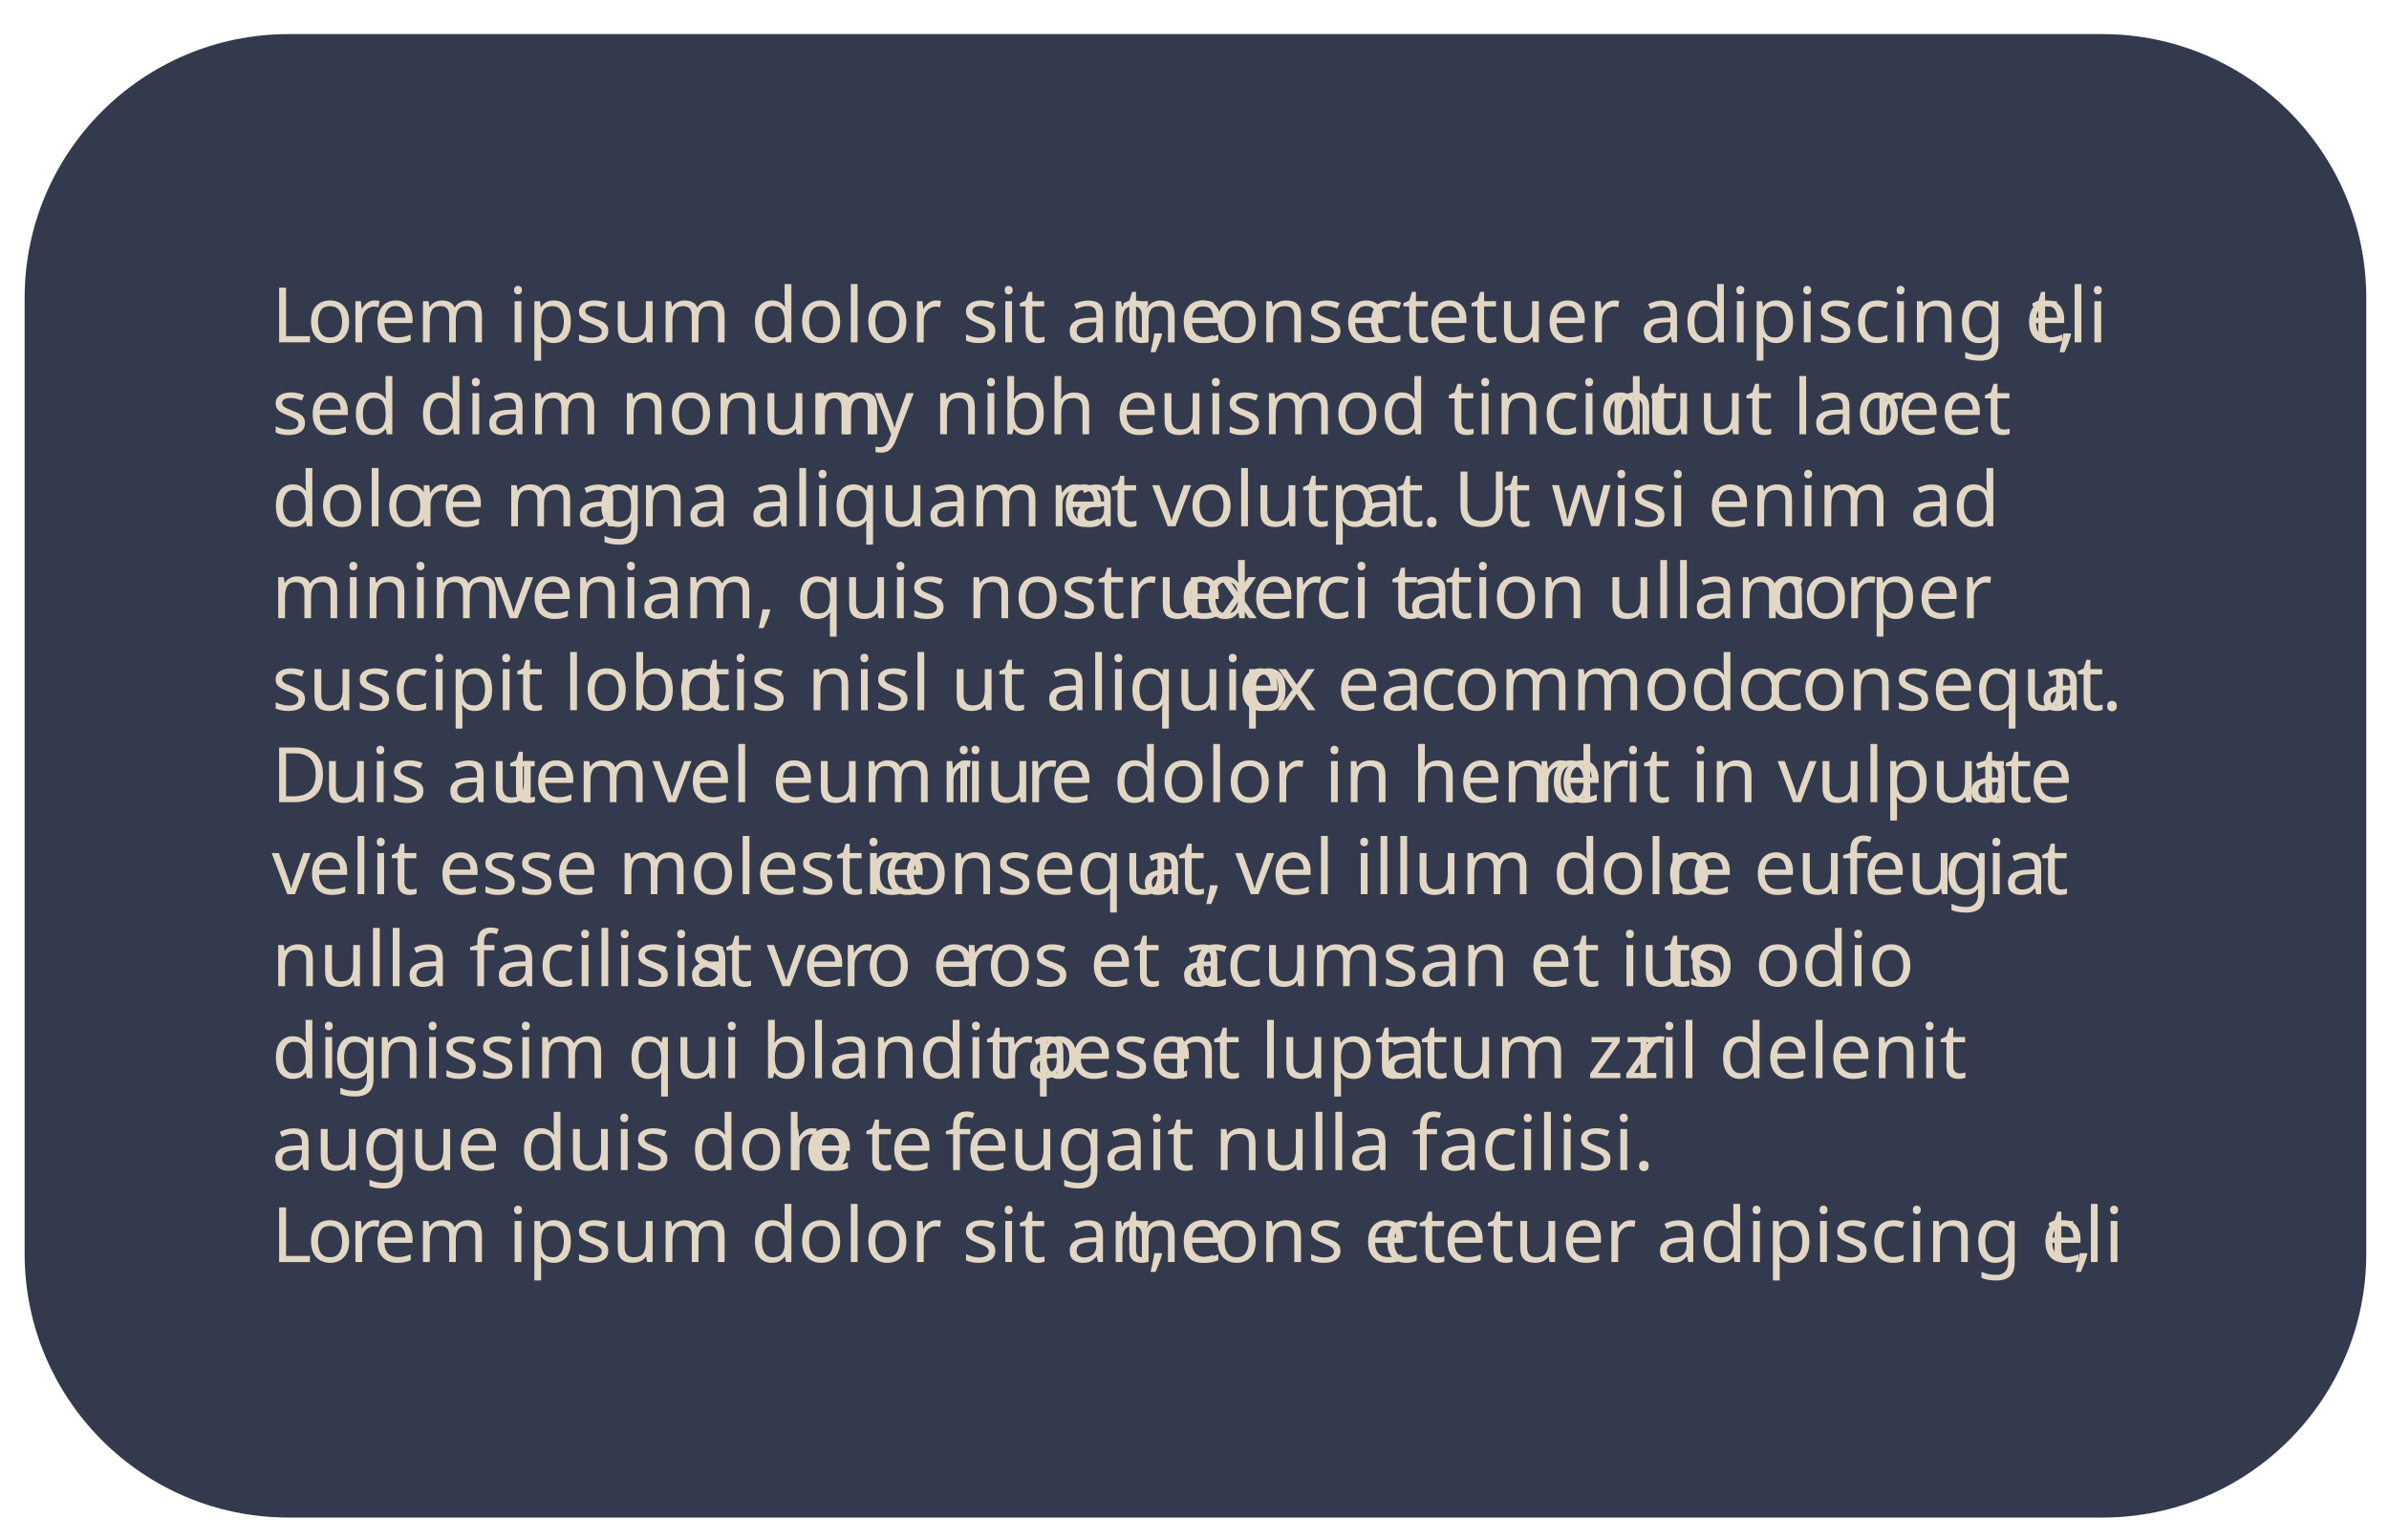
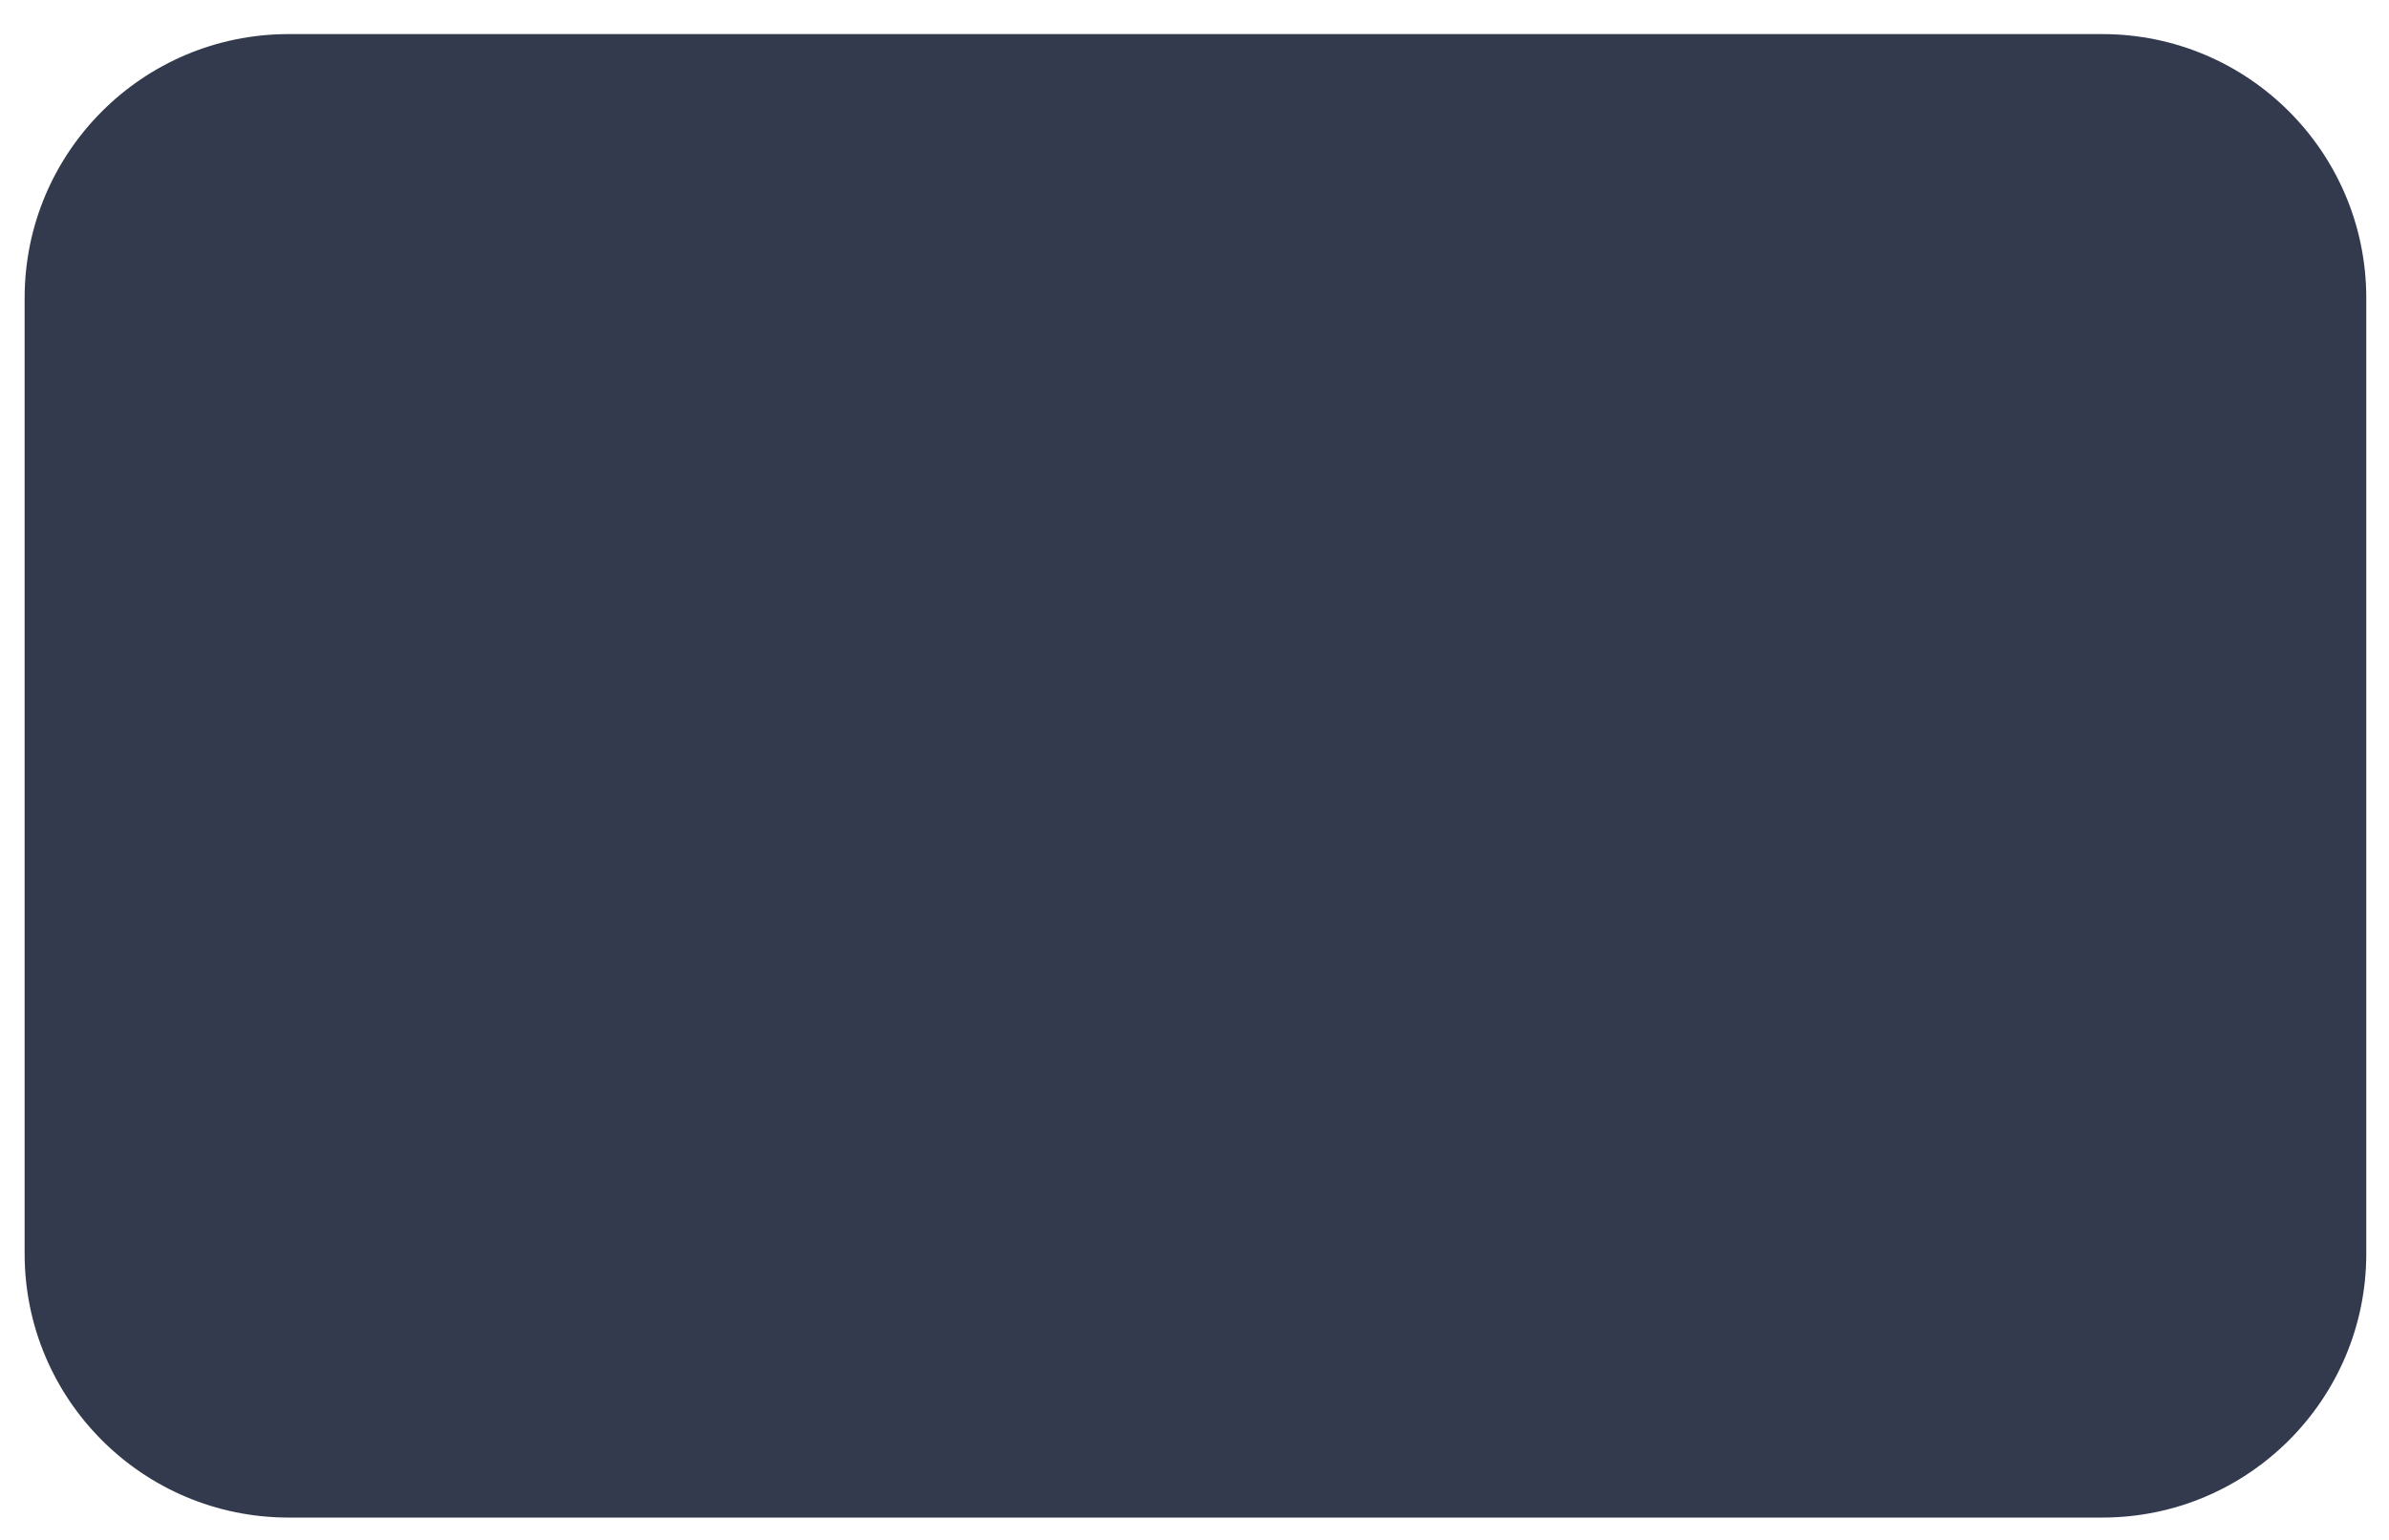
<svg xmlns="http://www.w3.org/2000/svg" id="globalPopUp" viewBox="0 0 779 502">
  <defs>
    <style>
      .popup-cls-1{
        fill: #333a4d;
      }

      .popup-cls-2 {
        font-size: 25px;
        fill: #e2d7c4;
        font-family: MyriadPro-Regular, Myriad Pro;
      }

      .popup-cls-3 {
        letter-spacing: -0.01em;
      }

      .popup-cls-4 {
        letter-spacing: -0.01em;
      }

      .popup-cls-5  {
        letter-spacing: 0em;
      }

      .popup-cls-6 {
        letter-spacing: -0.01em;
      }

      .popup-cls-7 {
        letter-spacing: 0.01em;
      }

      .popup-cls-8 {
        letter-spacing: -0.01em;
      }

      .popup-cls-9 {
        letter-spacing: 0em;
      }

      .popup-cls-10 {
        letter-spacing: -0.01em;
      }

      .popup-cls-11 {
        letter-spacing: 0em;
      }

      .popup-cls-12 {
        letter-spacing: 0em;
      }

      .popup-cls-13 {
        letter-spacing: 0em;
      }

      .popup-cls-14 {
        letter-spacing: -0.01em;
      }

      .popup-cls-15 {
        letter-spacing: 0.02em;
      }

      .popup-cls-16 {
        letter-spacing: 0em;
      }

      .popup-cls-17 {
        letter-spacing: -0.01em;
      }

      .popup-cls-18 {
        letter-spacing: 0em;
      }

     .popup-cls-19 {
        letter-spacing: 0em;
      }

     .popup-cls-20 {
        letter-spacing: 0em;
      }

     .popup-cls-21 {
        letter-spacing: -0.01em;
      }
    </style>
  </defs>
  <g id="Layer_2" data-name="Layer 2">
    <rect class="popup-cls-1" x="8.03" y="11.12" width="763.56" height="483.86" rx="86.08" />
-     <text />
-     <text class="popup-cls-2" transform="translate(88.6 111.65)">
-       <tspan class="popup-cls-3">L</tspan>
-       <tspan x="11.45" y="0">o</tspan>
-       <tspan class="popup-cls-4" x="25.17" y="0">r</tspan>
-       <tspan x="33.1" y="0">em ipsum dolor sit ame</tspan>
-       <tspan class="popup-cls-5" x="277.34" y="0">t</tspan>
-       <tspan x="285.54" y="0">, </tspan>
-       <tspan class="popup-cls-6" x="296.01" y="0">c</tspan>
-       <tspan x="307.07" y="0">onse</tspan>
-       <tspan class="popup-cls-7" x="357.09" y="0">c</tspan>
-       <tspan class="popup-cls-6" x="368.61" y="0">t</tspan>
-       <tspan x="376.74" y="0">etuer adipiscing eli</tspan>
-       <tspan class="popup-cls-5" x="573.76" y="0">t</tspan>
-       <tspan x="581.96" y="0">, </tspan>
-       <tspan x="0" y="30">sed diam nonum</tspan>
-       <tspan class="popup-cls-8" x="176.07" y="30">m</tspan>
-       <tspan x="196.6" y="30">y nibh euismod tincidu</tspan>
-       <tspan class="popup-cls-9" x="435.74" y="30">n</tspan>
-       <tspan x="449.51" y="30">t ut lao</tspan>
-       <tspan class="popup-cls-4" x="522.11" y="30">r</tspan>
-       <tspan x="530.04" y="30">eet </tspan>
-       <tspan x="0" y="60">dolo</tspan>
-       <tspan class="popup-cls-4" x="47.45" y="60">r</tspan>
-       <tspan x="55.37" y="60">e ma</tspan>
-       <tspan class="popup-cls-6" x="106.1" y="60">g</tspan>
-       <tspan x="119.92" y="60">na aliquam e</tspan>
-       <tspan class="popup-cls-10" x="253.52" y="60">r</tspan>
-       <tspan class="popup-cls-11" x="261.57" y="60">a</tspan>
-       <tspan x="273.52" y="60">t </tspan>
-       <tspan class="popup-cls-4" x="287.09" y="60">v</tspan>
-       <tspan x="298.87" y="60">olutp</tspan>
-       <tspan class="popup-cls-9" x="354.76" y="60">a</tspan>
-       <tspan class="popup-cls-12" x="366.71" y="60">t</tspan>
-       <tspan x="374.91" y="60">. </tspan>
-       <tspan class="popup-cls-13" x="385.39" y="60">U</tspan>
-       <tspan x="401.66" y="60">t wisi enim ad </tspan>
-       <tspan x="0" y="90">minim </tspan>
-       <tspan class="popup-cls-4" x="72.57" y="90">v</tspan>
-       <tspan x="84.35" y="90">eniam, quis nostrud </tspan>
-       <tspan class="popup-cls-12" x="295.99" y="90">e</tspan>
-       <tspan class="popup-cls-14" x="308.44" y="90">x</tspan>
-       <tspan x="319.64" y="90">e</tspan>
-       <tspan class="popup-cls-4" x="332.17" y="90">r</tspan>
-       <tspan x="340.09" y="90">ci t</tspan>
-       <tspan class="popup-cls-9" x="370.71" y="90">a</tspan>
-       <tspan x="382.66" y="90">tion ullam</tspan>
-       <tspan class="popup-cls-6" x="488.16" y="90">c</tspan>
-       <tspan x="499.21" y="90">o</tspan>
-       <tspan class="popup-cls-13" x="512.94" y="90">r</tspan>
-       <tspan x="521.21" y="90">per </tspan>
-       <tspan x="0" y="120">suscipit lobo</tspan>
-       <tspan class="popup-cls-15" x="131.84" y="120">r</tspan>
-       <tspan x="140.62" y="120">tis nisl ut aliquip </tspan>
-       <tspan class="popup-cls-5" x="315.14" y="120">e</tspan>
-       <tspan class="popup-cls-16" x="327.59" y="120">x ea </tspan>
-       <tspan class="cls-17" x="374.34" y="120">c</tspan>
-       <tspan x="385.39" y="120">ommodo </tspan>
-       <tspan class="cls-17" x="487.66" y="120">c</tspan>
-       <tspan x="498.71" y="120">onsequ</tspan>
-       <tspan class="popup-cls-11" x="576.58" y="120">a</tspan>
-       <tspan class="popup-cls-12" x="588.53" y="120">t</tspan>
-       <tspan x="596.73" y="120">. </tspan>
-       <tspan class="popup-cls-18" x="0" y="150">D</tspan>
-       <tspan x="16.72" y="150">uis au</tspan>
-       <tspan class="popup-cls-17" x="77.37" y="150">t</tspan>
-       <tspan x="85.5" y="150">em </tspan>
-       <tspan class="popup-cls-4" x="124.17" y="150">v</tspan>
-       <tspan x="135.94" y="150">el eum i</tspan>
-       <tspan class="popup-cls-19" x="217.97" y="150">r</tspan>
-       <tspan x="226.24" y="150">iu</tspan>
-       <tspan class="popup-cls-4" x="245.87" y="150">r</tspan>
-       <tspan x="253.79" y="150">e dolor in hend</tspan>
-       <tspan class="popup-cls-4" x="411.94" y="150">r</tspan>
-       <tspan x="419.86" y="150">e</tspan>
-       <tspan class="popup-cls-13" x="432.38" y="150">r</tspan>
-       <tspan x="440.66" y="150">it in vulput</tspan>
-       <tspan class="popup-cls-11" x="553.08" y="150">a</tspan>
-       <tspan class="cls-17" x="565.03" y="150">t</tspan>
-       <tspan x="573.15" y="150">e </tspan>
-       <tspan class="popup-cls-4" x="0" y="180">v</tspan>
-       <tspan x="11.77" y="180">elit esse molestie </tspan>
-       <tspan class="popup-cls-6" x="194.62" y="180">c</tspan>
-       <tspan x="205.67" y="180">onsequ</tspan>
-       <tspan class="popup-cls-9" x="283.54" y="180">a</tspan>
-       <tspan class="popup-cls-12" x="295.49" y="180">t</tspan>
-       <tspan x="303.69" y="180">, </tspan>
-       <tspan class="popup-cls-4" x="314.17" y="180">v</tspan>
-       <tspan x="325.94" y="180">el illum dolo</tspan>
-       <tspan class="popup-cls-4" x="454.68" y="180">r</tspan>
-       <tspan x="462.61" y="180">e eu </tspan>
-       <tspan class="popup-cls-8" x="512.03" y="180">f</tspan>
-       <tspan x="519.01" y="180">eu</tspan>
-       <tspan class="cls-17" x="545.31" y="180">g</tspan>
-       <tspan x="559.13" y="180">i</tspan>
-       <tspan class="popup-cls-11" x="564.98" y="180">a</tspan>
-       <tspan x="576.93" y="180">t </tspan>
-       <tspan x="0" y="210">nulla facilisis </tspan>
-       <tspan class="popup-cls-11" x="135.9" y="210">a</tspan>
-       <tspan x="147.85" y="210">t </tspan>
-       <tspan class="popup-cls-4" x="161.42" y="210">v</tspan>
-       <tspan x="173.2" y="210">e</tspan>
-       <tspan class="popup-cls-4" x="185.72" y="210">r</tspan>
-       <tspan x="193.64" y="210">o e</tspan>
-       <tspan class="popup-cls-4" x="225.19" y="210">r</tspan>
-       <tspan x="233.12" y="210">os et a</tspan>
-       <tspan class="popup-cls-6" x="300.19" y="210">c</tspan>
-       <tspan x="311.24" y="210">cumsan et ius</tspan>
-       <tspan class="cls-17" x="453.81" y="210">t</tspan>
-       <tspan x="461.94" y="210">o odio </tspan>
-       <tspan x="0" y="240">di</tspan>
-       <tspan class="cls-17" x="19.95" y="240">g</tspan>
-       <tspan x="33.77" y="240">nissim qui blandit p</tspan>
-       <tspan class="popup-cls-20" x="238.09" y="240">r</tspan>
-       <tspan x="246.14" y="240">aese</tspan>
-       <tspan class="popup-cls-9" x="293.14" y="240">n</tspan>
-       <tspan x="306.92" y="240">t lupt</tspan>
-       <tspan class="popup-cls-11" x="362.66" y="240">a</tspan>
-       <tspan x="374.61" y="240">tum zz</tspan>
-       <tspan class="popup-cls-13" x="444.21" y="240">r</tspan>
-       <tspan x="452.49" y="240">il delenit </tspan>
-       <tspan x="0" y="270">augue duis dolo</tspan>
-       <tspan class="popup-cls-4" x="167.77" y="270">r</tspan>
-       <tspan x="175.69" y="270">e </tspan>
-       <tspan class="popup-cls-6" x="193.52" y="270">t</tspan>
-       <tspan x="201.64" y="270">e </tspan>
-       <tspan class="popup-cls-21" x="219.47" y="270">f</tspan>
-       <tspan x="226.44" y="270">eugait nulla facilisi.</tspan>
-       <tspan class="popup-cls-3" x="0" y="300">L</tspan>
-       <tspan x="11.45" y="300">o</tspan>
-       <tspan class="popup-cls-4" x="25.17" y="300">r</tspan>
-       <tspan x="33.1" y="300">em ipsum dolor sit ame</tspan>
-       <tspan class="popup-cls-5" x="277.34" y="300">t</tspan>
-       <tspan x="285.54" y="300">, </tspan>
-       <tspan class="popup-cls-6" x="296.01" y="300">c</tspan>
-       <tspan x="307.07" y="300">ons e</tspan>
-       <tspan class="popup-cls-7" x="362.39" y="300">c</tspan>
-       <tspan class="popup-cls-6" x="373.91" y="300">t</tspan>
-       <tspan x="382.04" y="300">etuer adipiscing eli</tspan>
-       <tspan class="popup-cls-5" x="579.06" y="300">t</tspan>
-       <tspan x="587.26" y="300">, </tspan>
-     </text>
  </g>
</svg>
